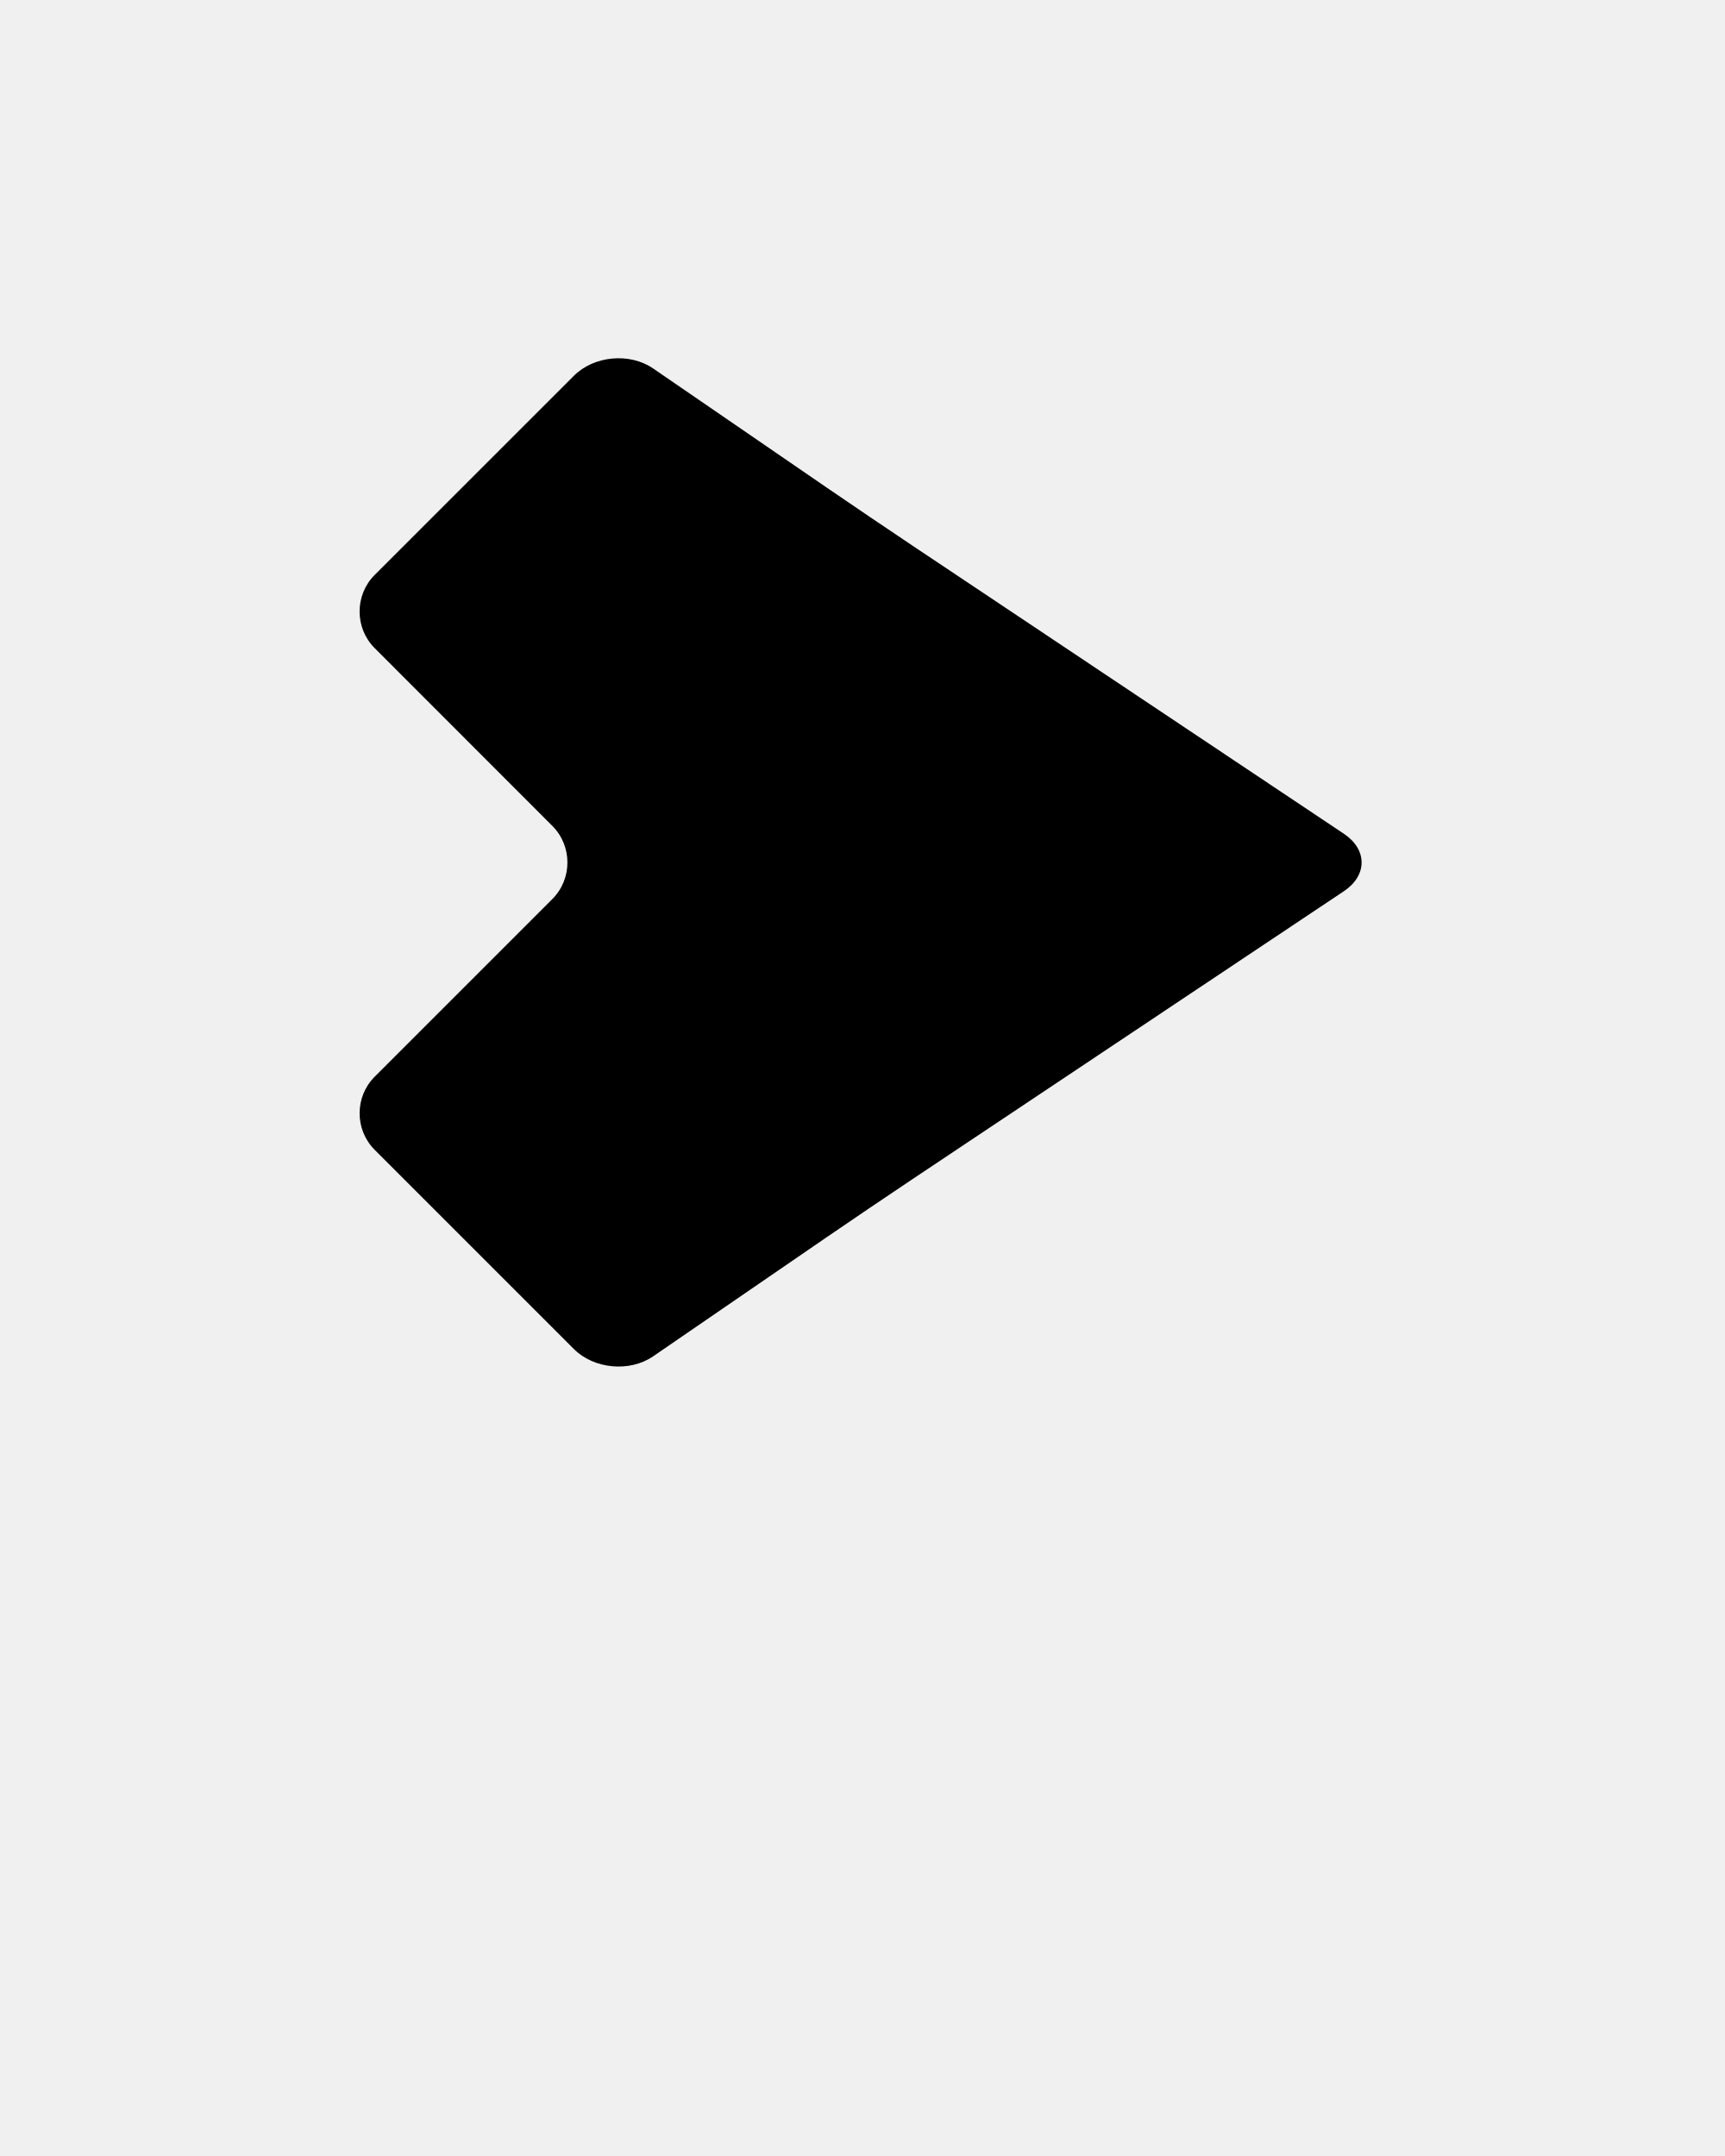
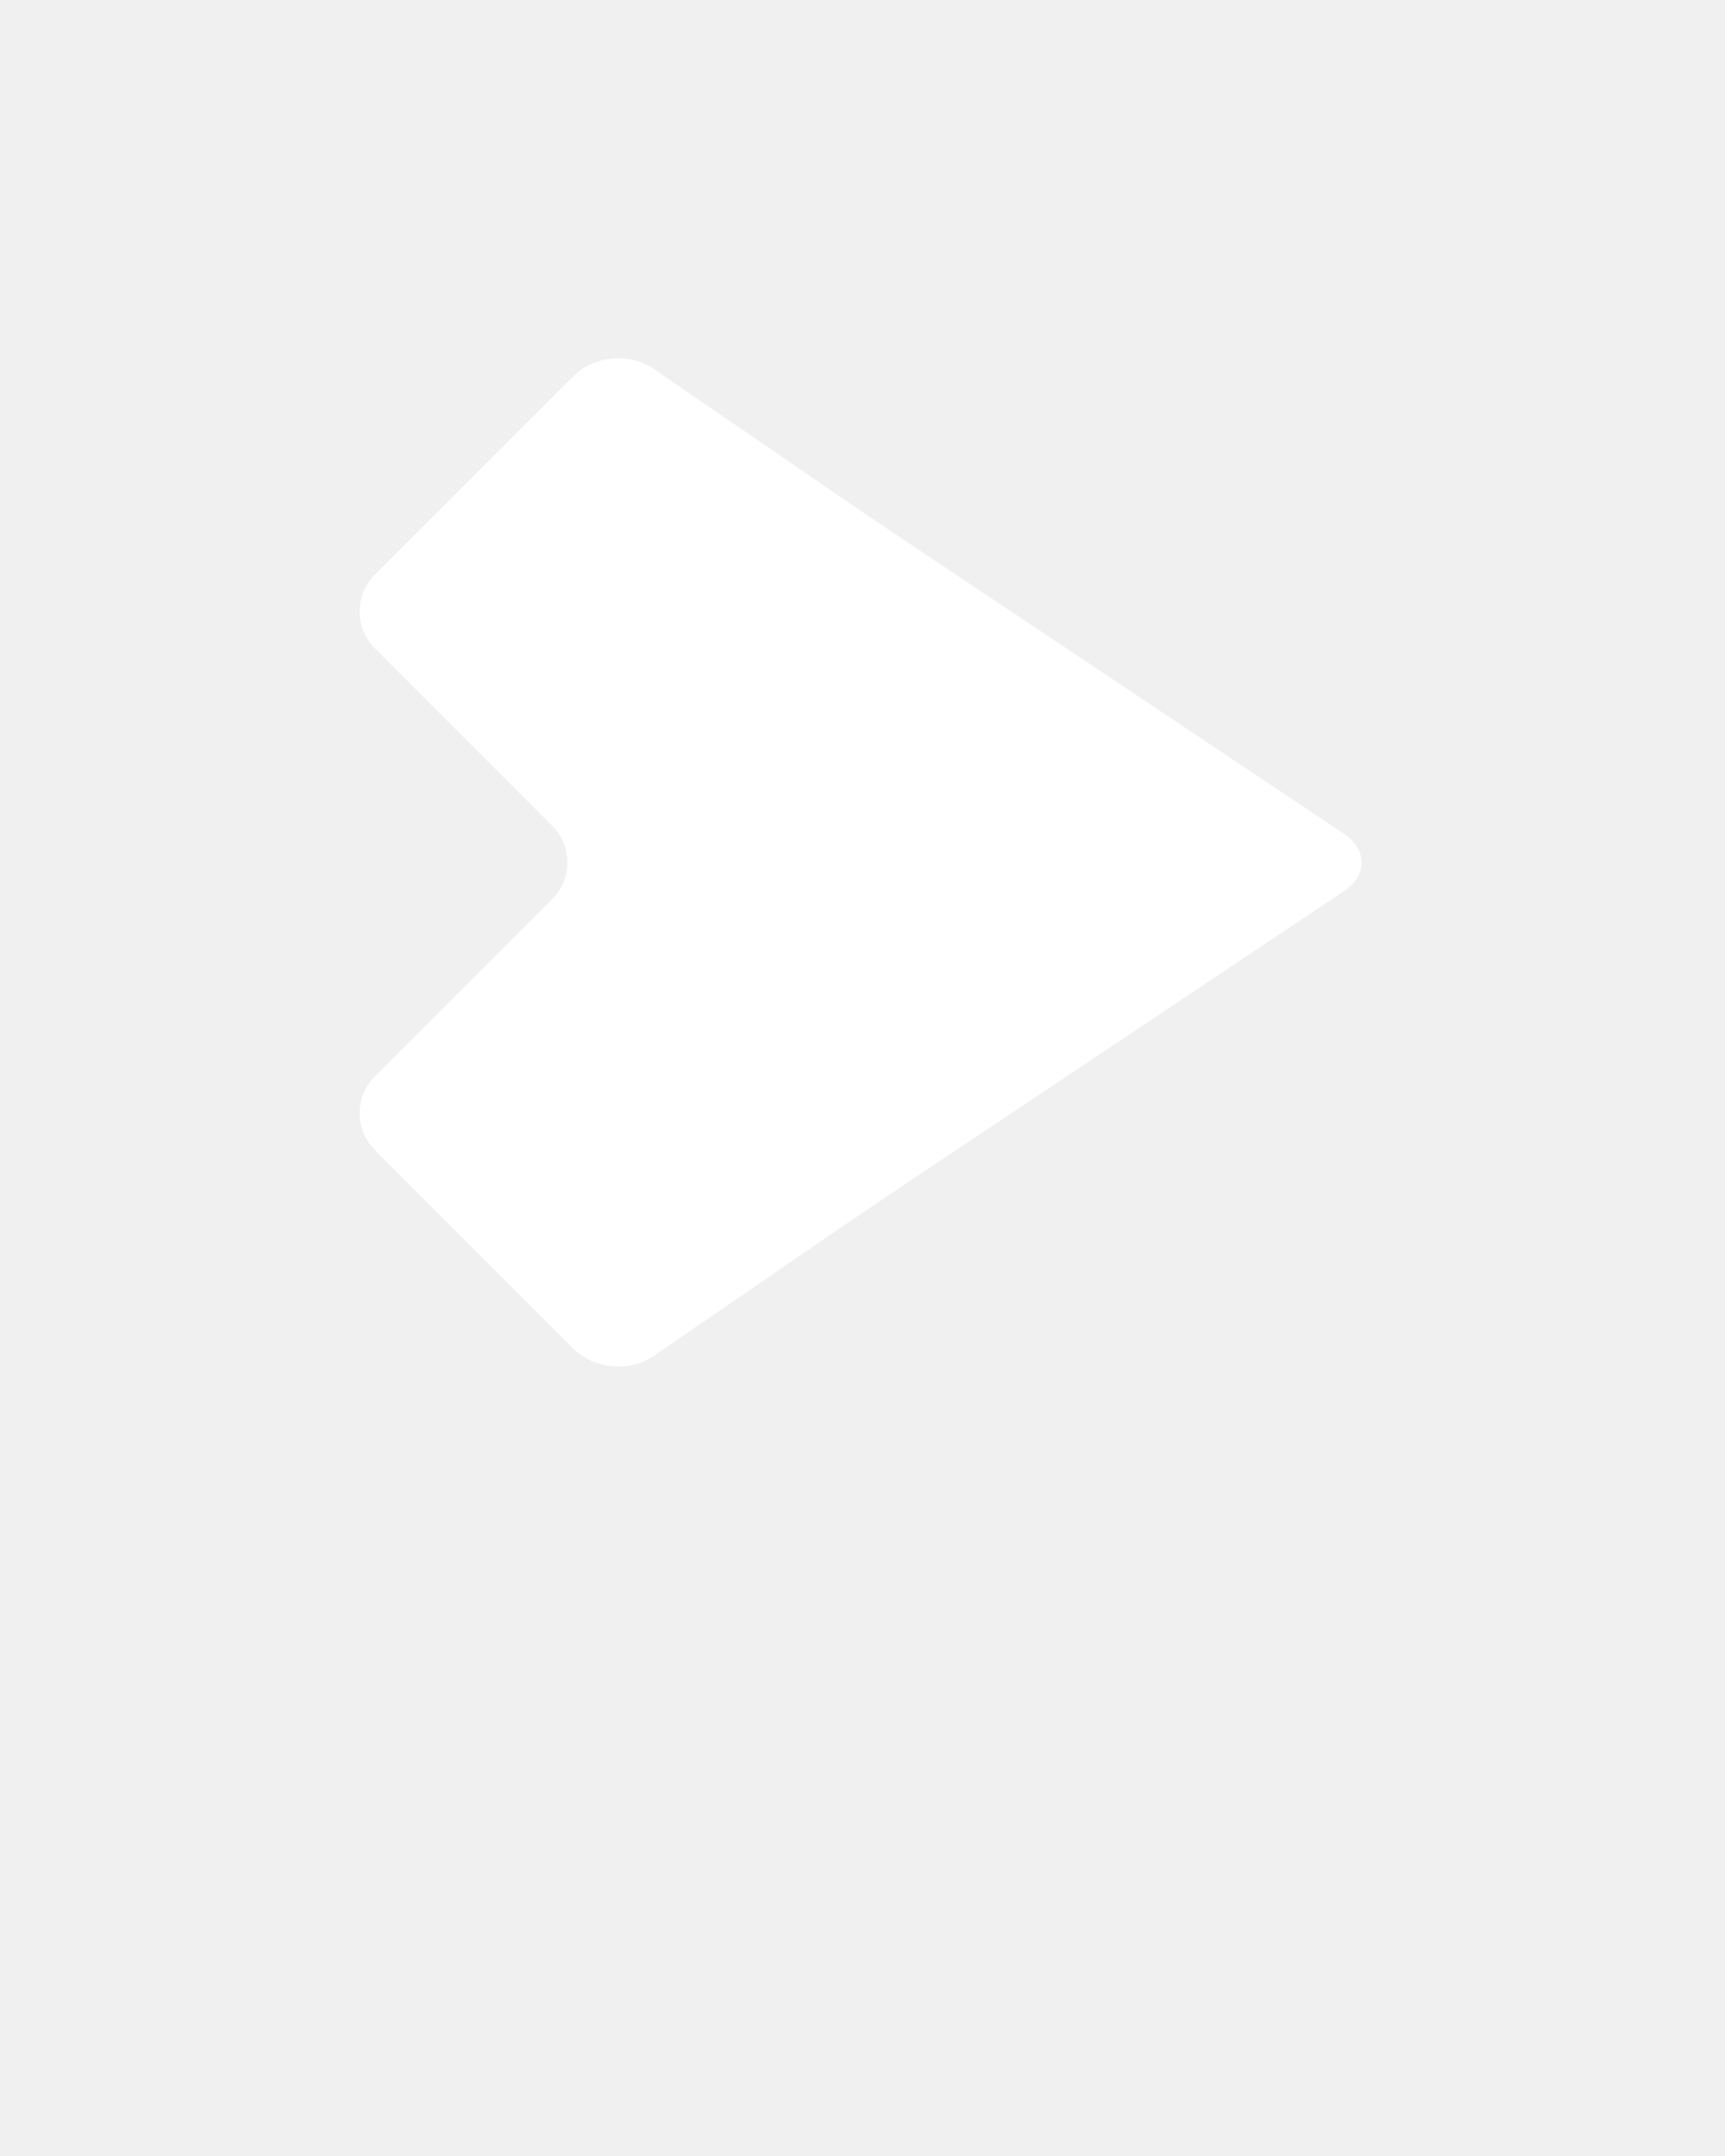
<svg xmlns="http://www.w3.org/2000/svg" version="1.1" x="0px" y="0px" viewBox="0 0 100 125" enable-background="new 0 0 100 100" xml:space="preserve">
  <g>
-     <path fill="#000000" d="M33.269 21.787c1.167-1.167 3.234-1.357 4.595-0.424l10.073 6.914c1.36 0.934 3.597 2.448 4.969 3.364l24.999 16.698c1.372 0.916 1.372 2.416 0 3.332L52.905 68.359c-1.372 0.916-3.608 2.43-4.969 3.363l-10.073 6.915c-1.36 0.934-3.428 0.742-4.595-0.424L21.722 66.666c-1.167-1.166-1.167-3.076 0-4.242l10.297-10.298c1.167-1.167 1.167-3.076 0-4.243L21.721 37.577c-1.167-1.167-1.166-3.077 0-4.244L33.269 21.787z" />
+     <path fill="white" d="M33.269 21.787c1.167-1.167 3.234-1.357 4.595-0.424l10.073 6.914c1.36 0.934 3.597 2.448 4.969 3.364l24.999 16.698c1.372 0.916 1.372 2.416 0 3.332L52.905 68.359c-1.372 0.916-3.608 2.43-4.969 3.363l-10.073 6.915c-1.36 0.934-3.428 0.742-4.595-0.424L21.722 66.666c-1.167-1.166-1.167-3.076 0-4.242l10.297-10.298c1.167-1.167 1.167-3.076 0-4.243L21.721 37.577c-1.167-1.167-1.166-3.077 0-4.244L33.269 21.787z" />
  </g>
</svg>
